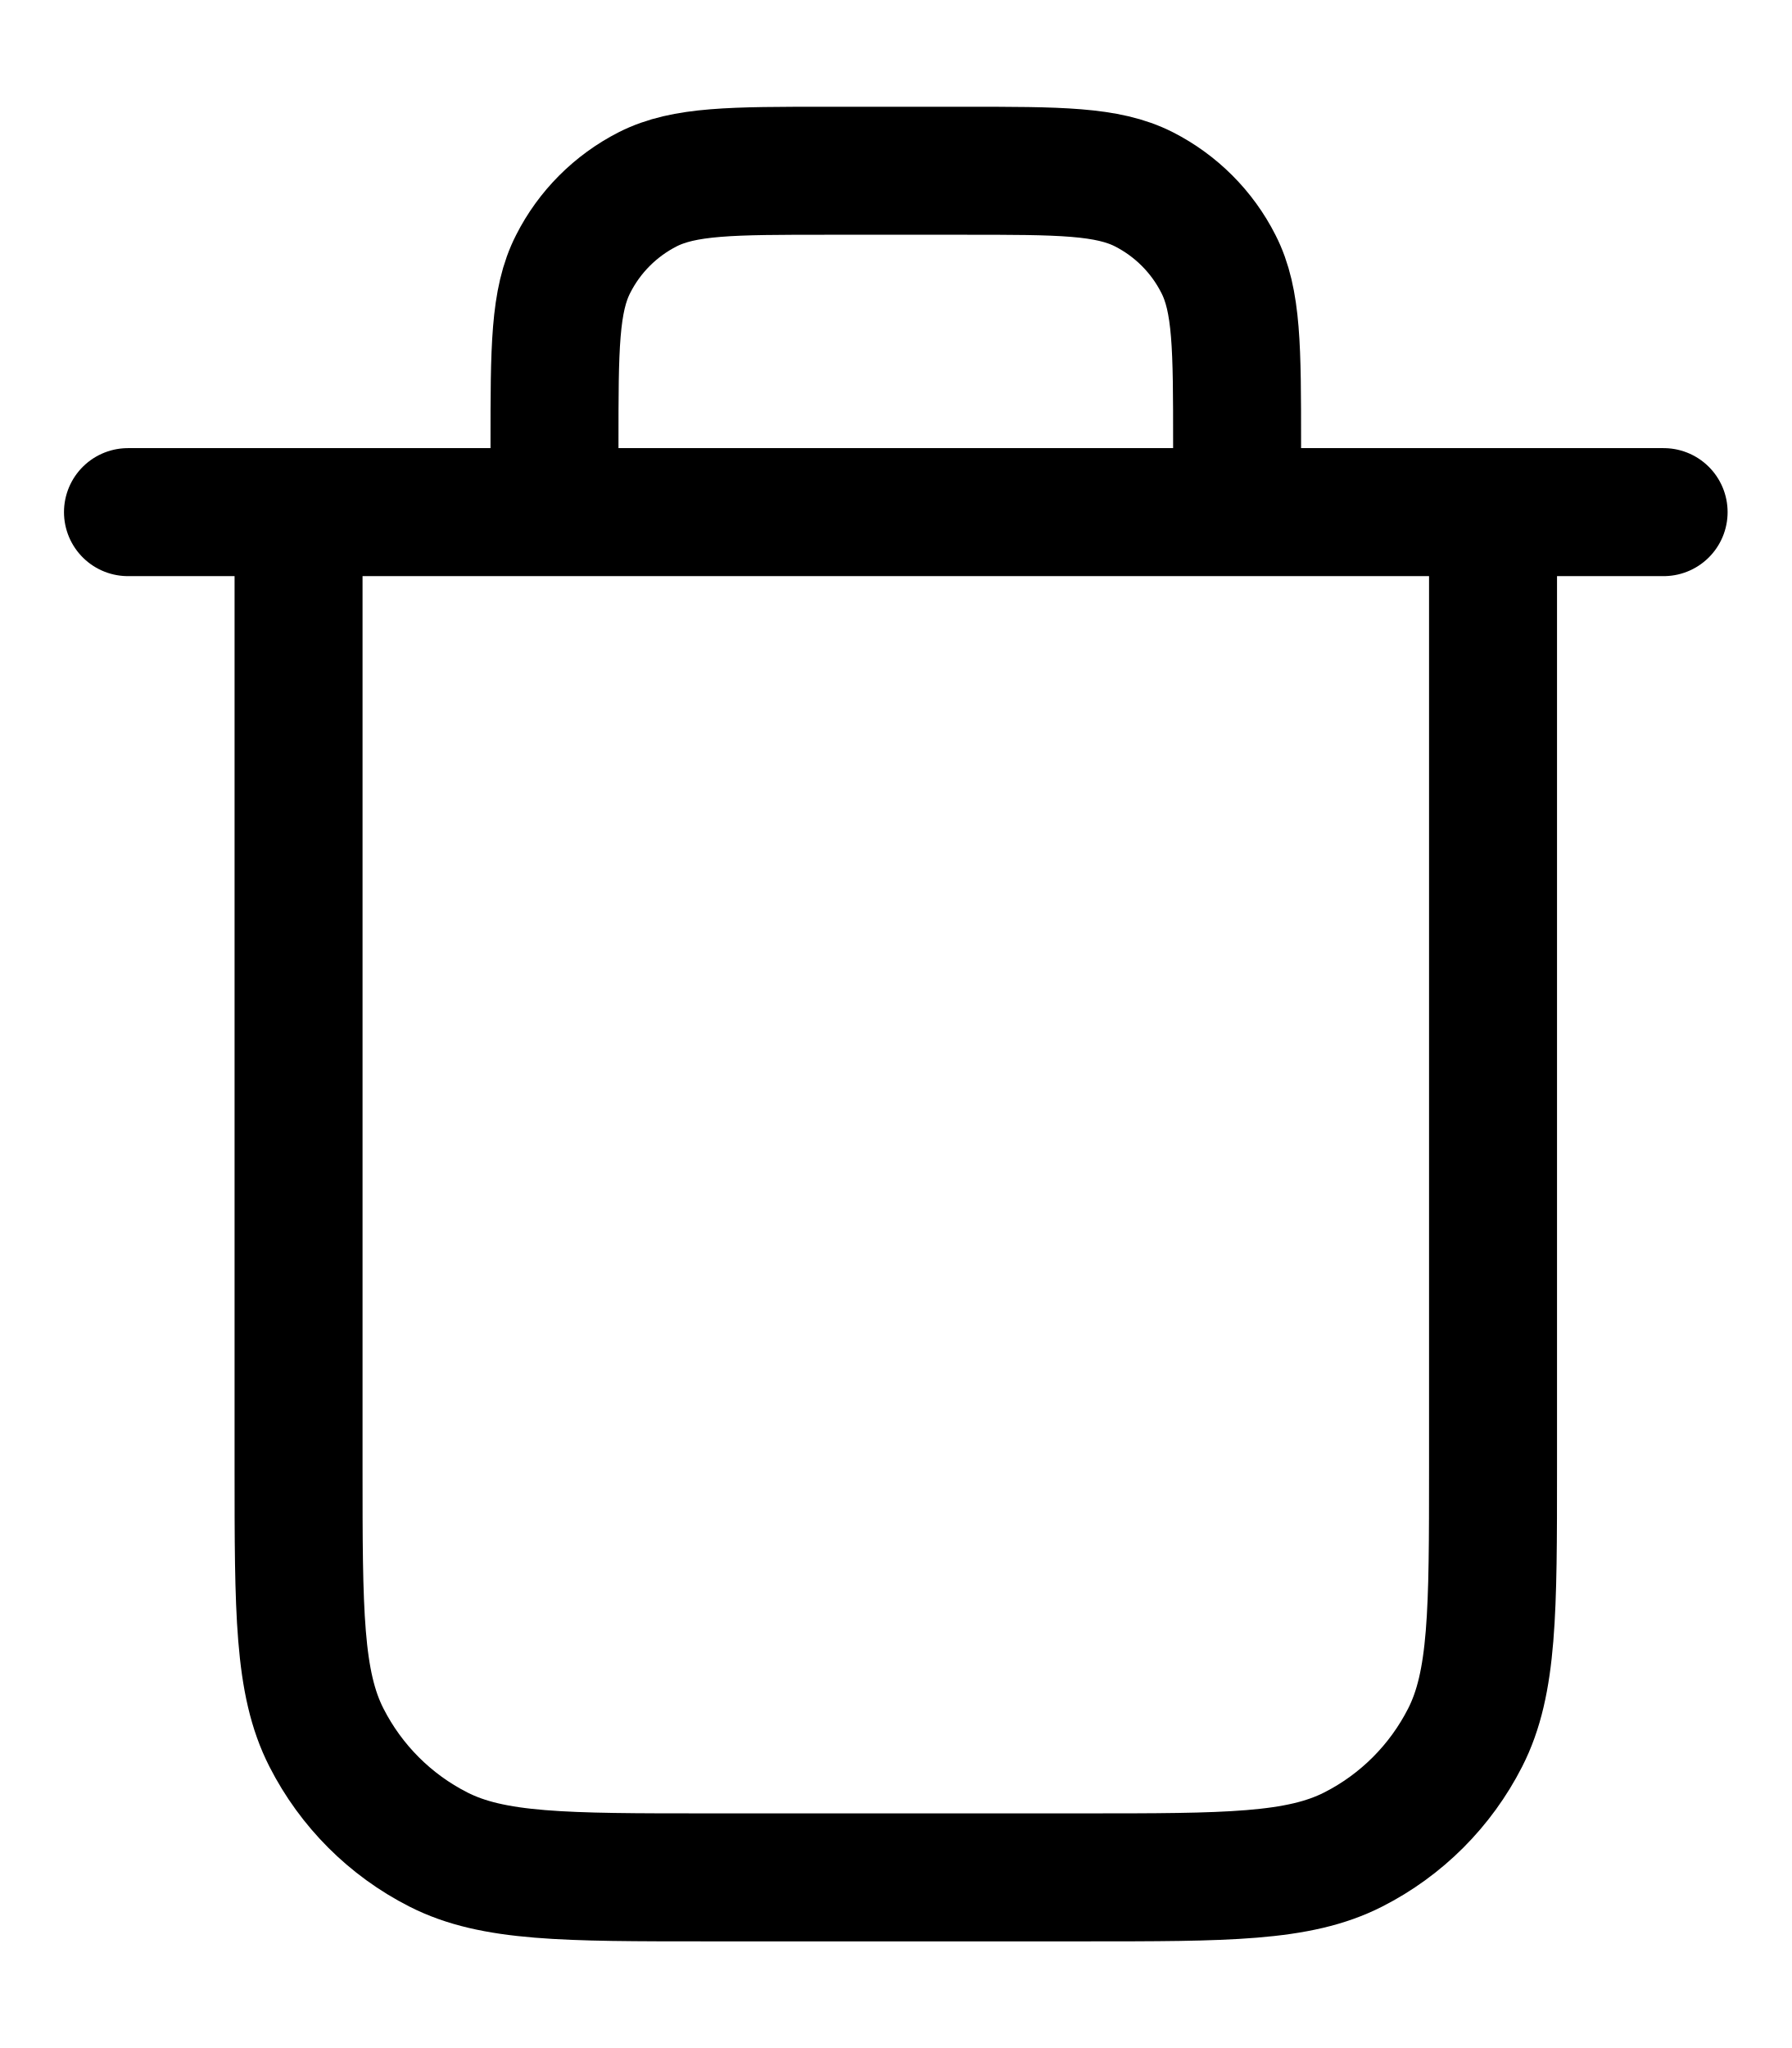
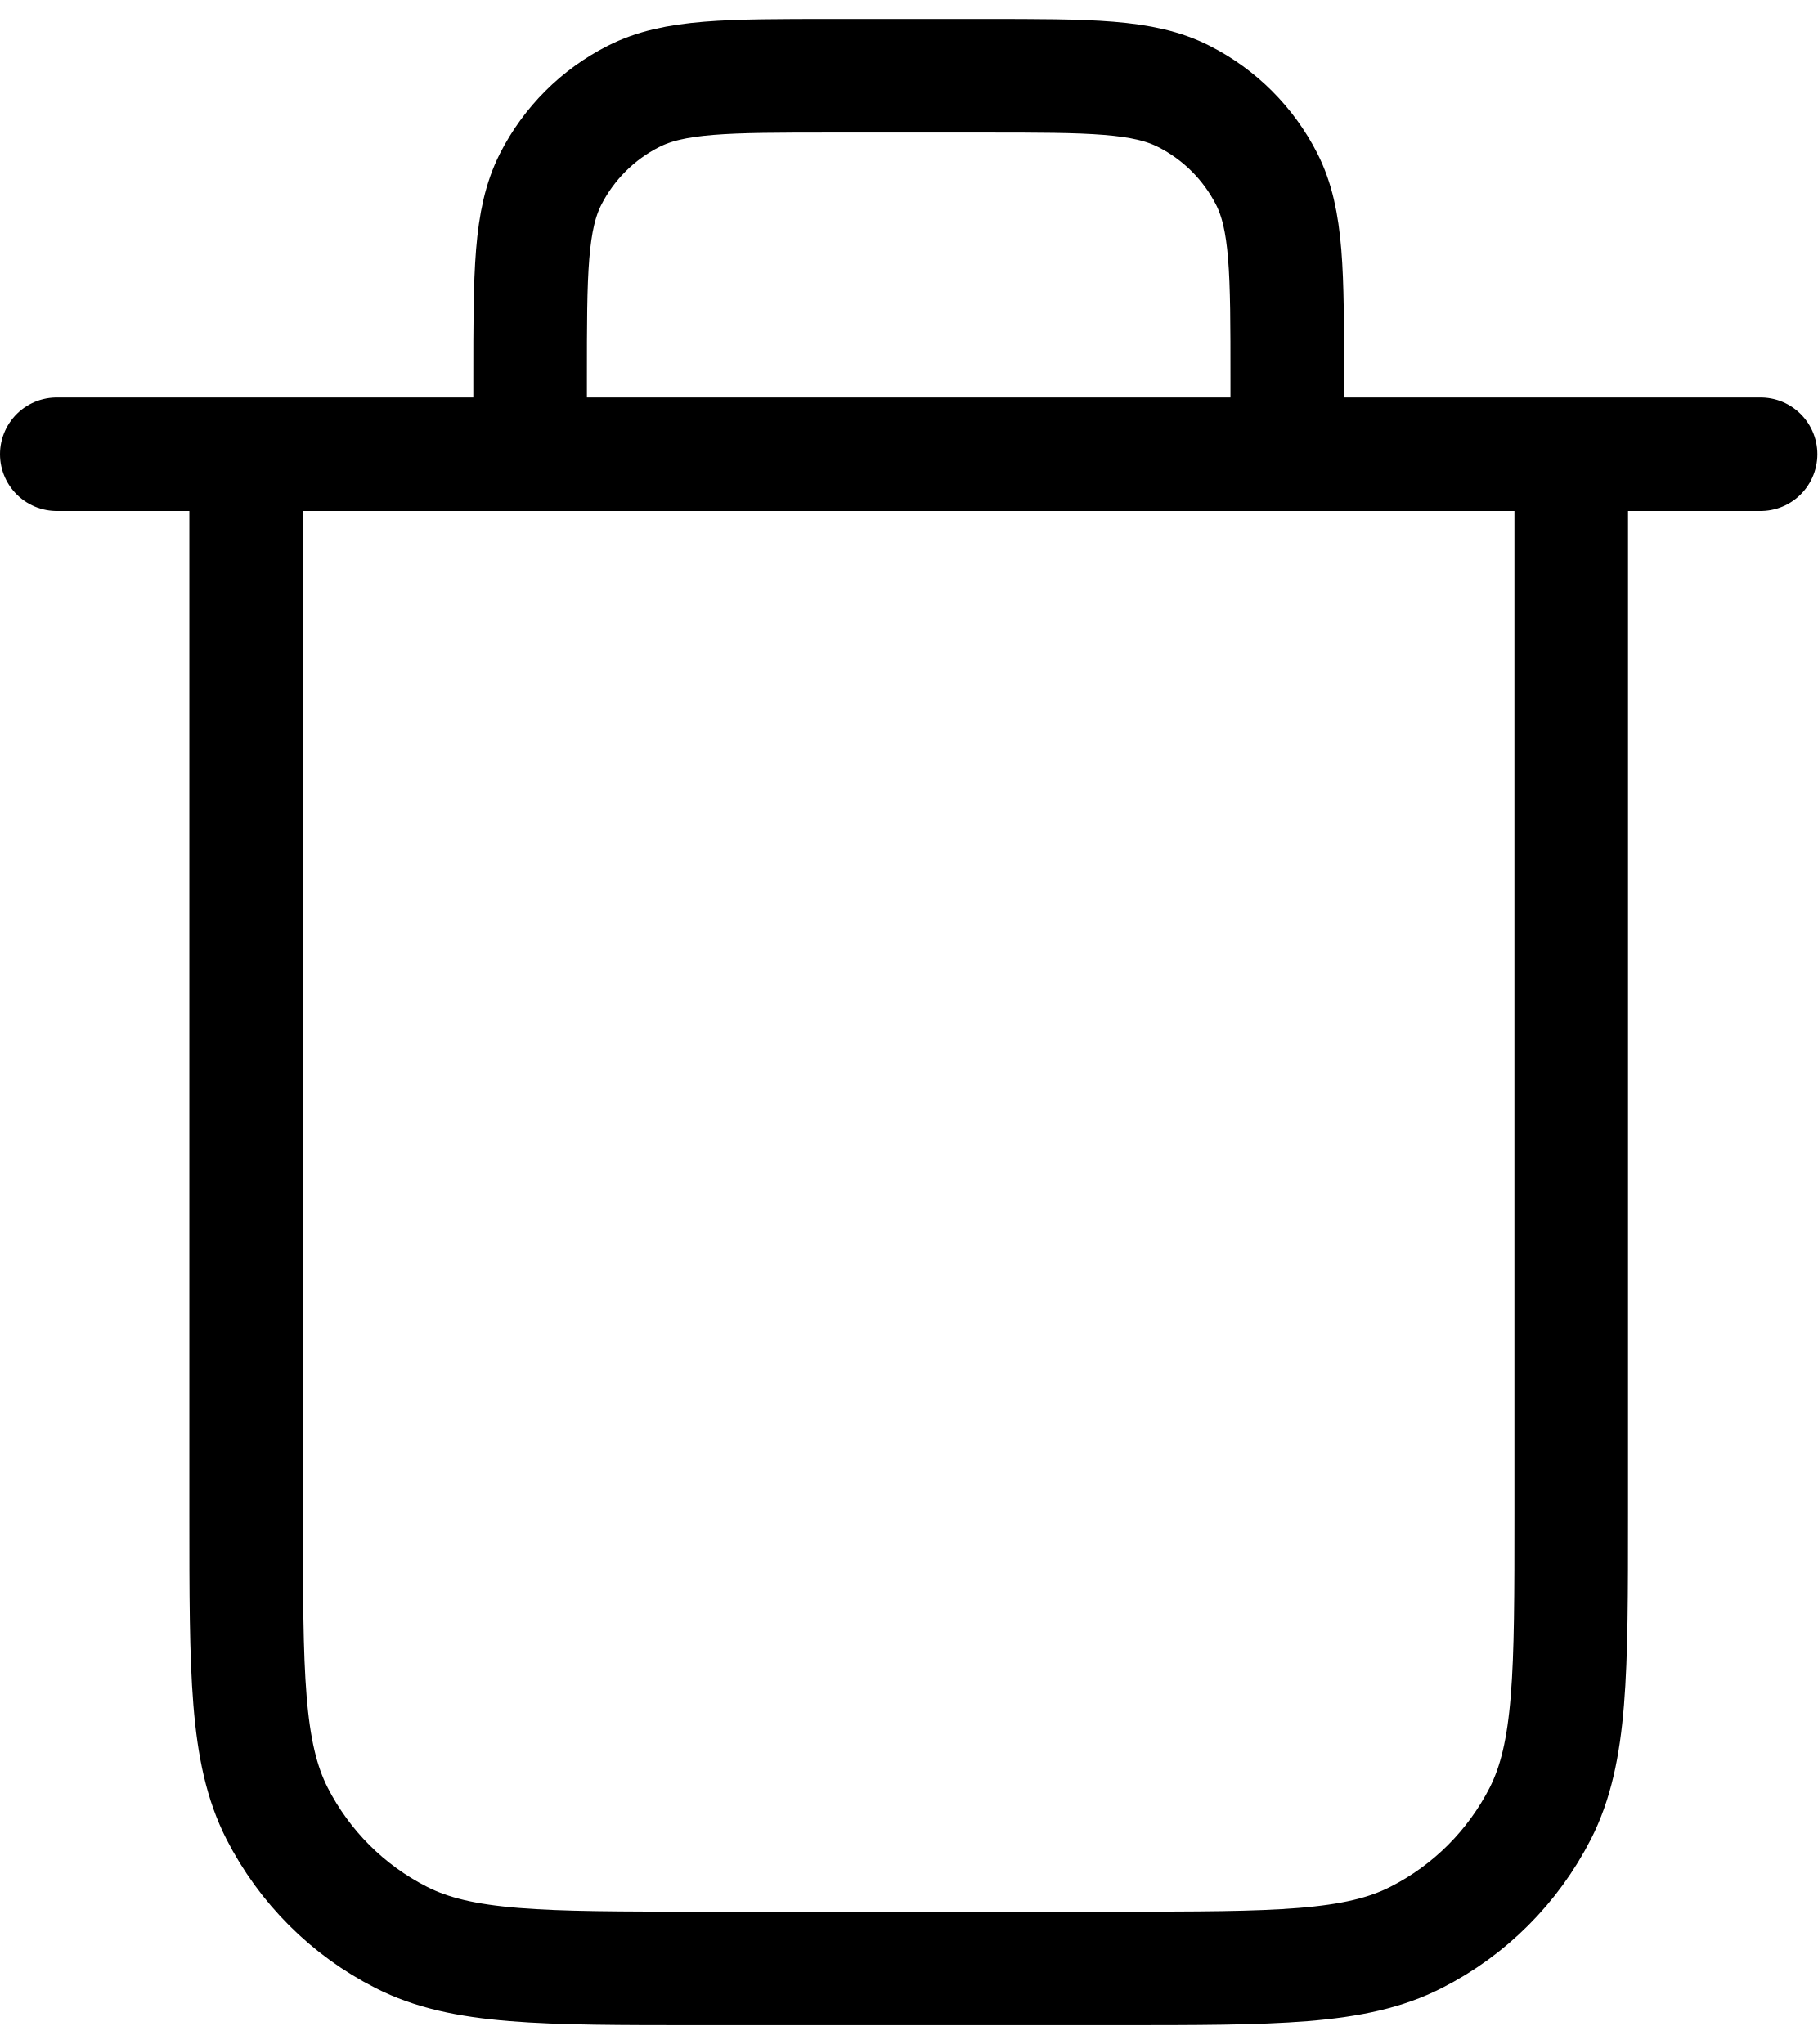
- <svg xmlns="http://www.w3.org/2000/svg" viewBox="0 0 14 16" fill="none">
-   <path d="M9.667 4.001V3.467C9.667 2.721 9.667 2.347 9.521 2.062C9.394 1.811 9.19 1.607 8.939 1.479C8.653 1.334 8.28 1.334 7.533 1.334H6.467C5.72 1.334 5.347 1.334 5.061 1.479C4.81 1.607 4.606 1.811 4.479 2.062C4.333 2.347 4.333 2.721 4.333 3.467V4.001M1 4.001H13M11.667 4.001V11.467C11.667 12.587 11.667 13.148 11.449 13.575C11.257 13.952 10.951 14.258 10.575 14.449C10.147 14.667 9.587 14.667 8.467 14.667H5.533C4.413 14.667 3.853 14.667 3.425 14.449C3.049 14.258 2.743 13.952 2.551 13.575C2.333 13.148 2.333 12.587 2.333 11.467V4.001" stroke="currentColor" stroke-linecap="round" stroke-linejoin="round" />
+ <svg xmlns="http://www.w3.org/2000/svg" viewBox="0 0 16 18" fill="none">
+   <path d="M11.333 4V3.334C11.333 2.4 11.333 1.934 11.152 1.577C10.992 1.263 10.737 1.008 10.423 0.849C10.067 0.667 9.6 0.667 8.667 0.667H7.333C6.4 0.667 5.933 0.667 5.577 0.849C5.263 1.008 5.008 1.263 4.848 1.577C4.667 1.934 4.667 2.4 4.667 3.334V4M0.5 4H15.5M13.833 4V13.334C13.833 14.734 13.833 15.434 13.561 15.969C13.321 16.439 12.939 16.822 12.468 17.061C11.934 17.334 11.233 17.334 9.833 17.334H6.167C4.767 17.334 4.066 17.334 3.532 17.061C3.061 16.822 2.679 16.439 2.439 15.969C2.167 15.434 2.167 14.734 2.167 13.334V4" stroke="currentColor" stroke-linecap="round" stroke-linejoin="round" />
</svg>
